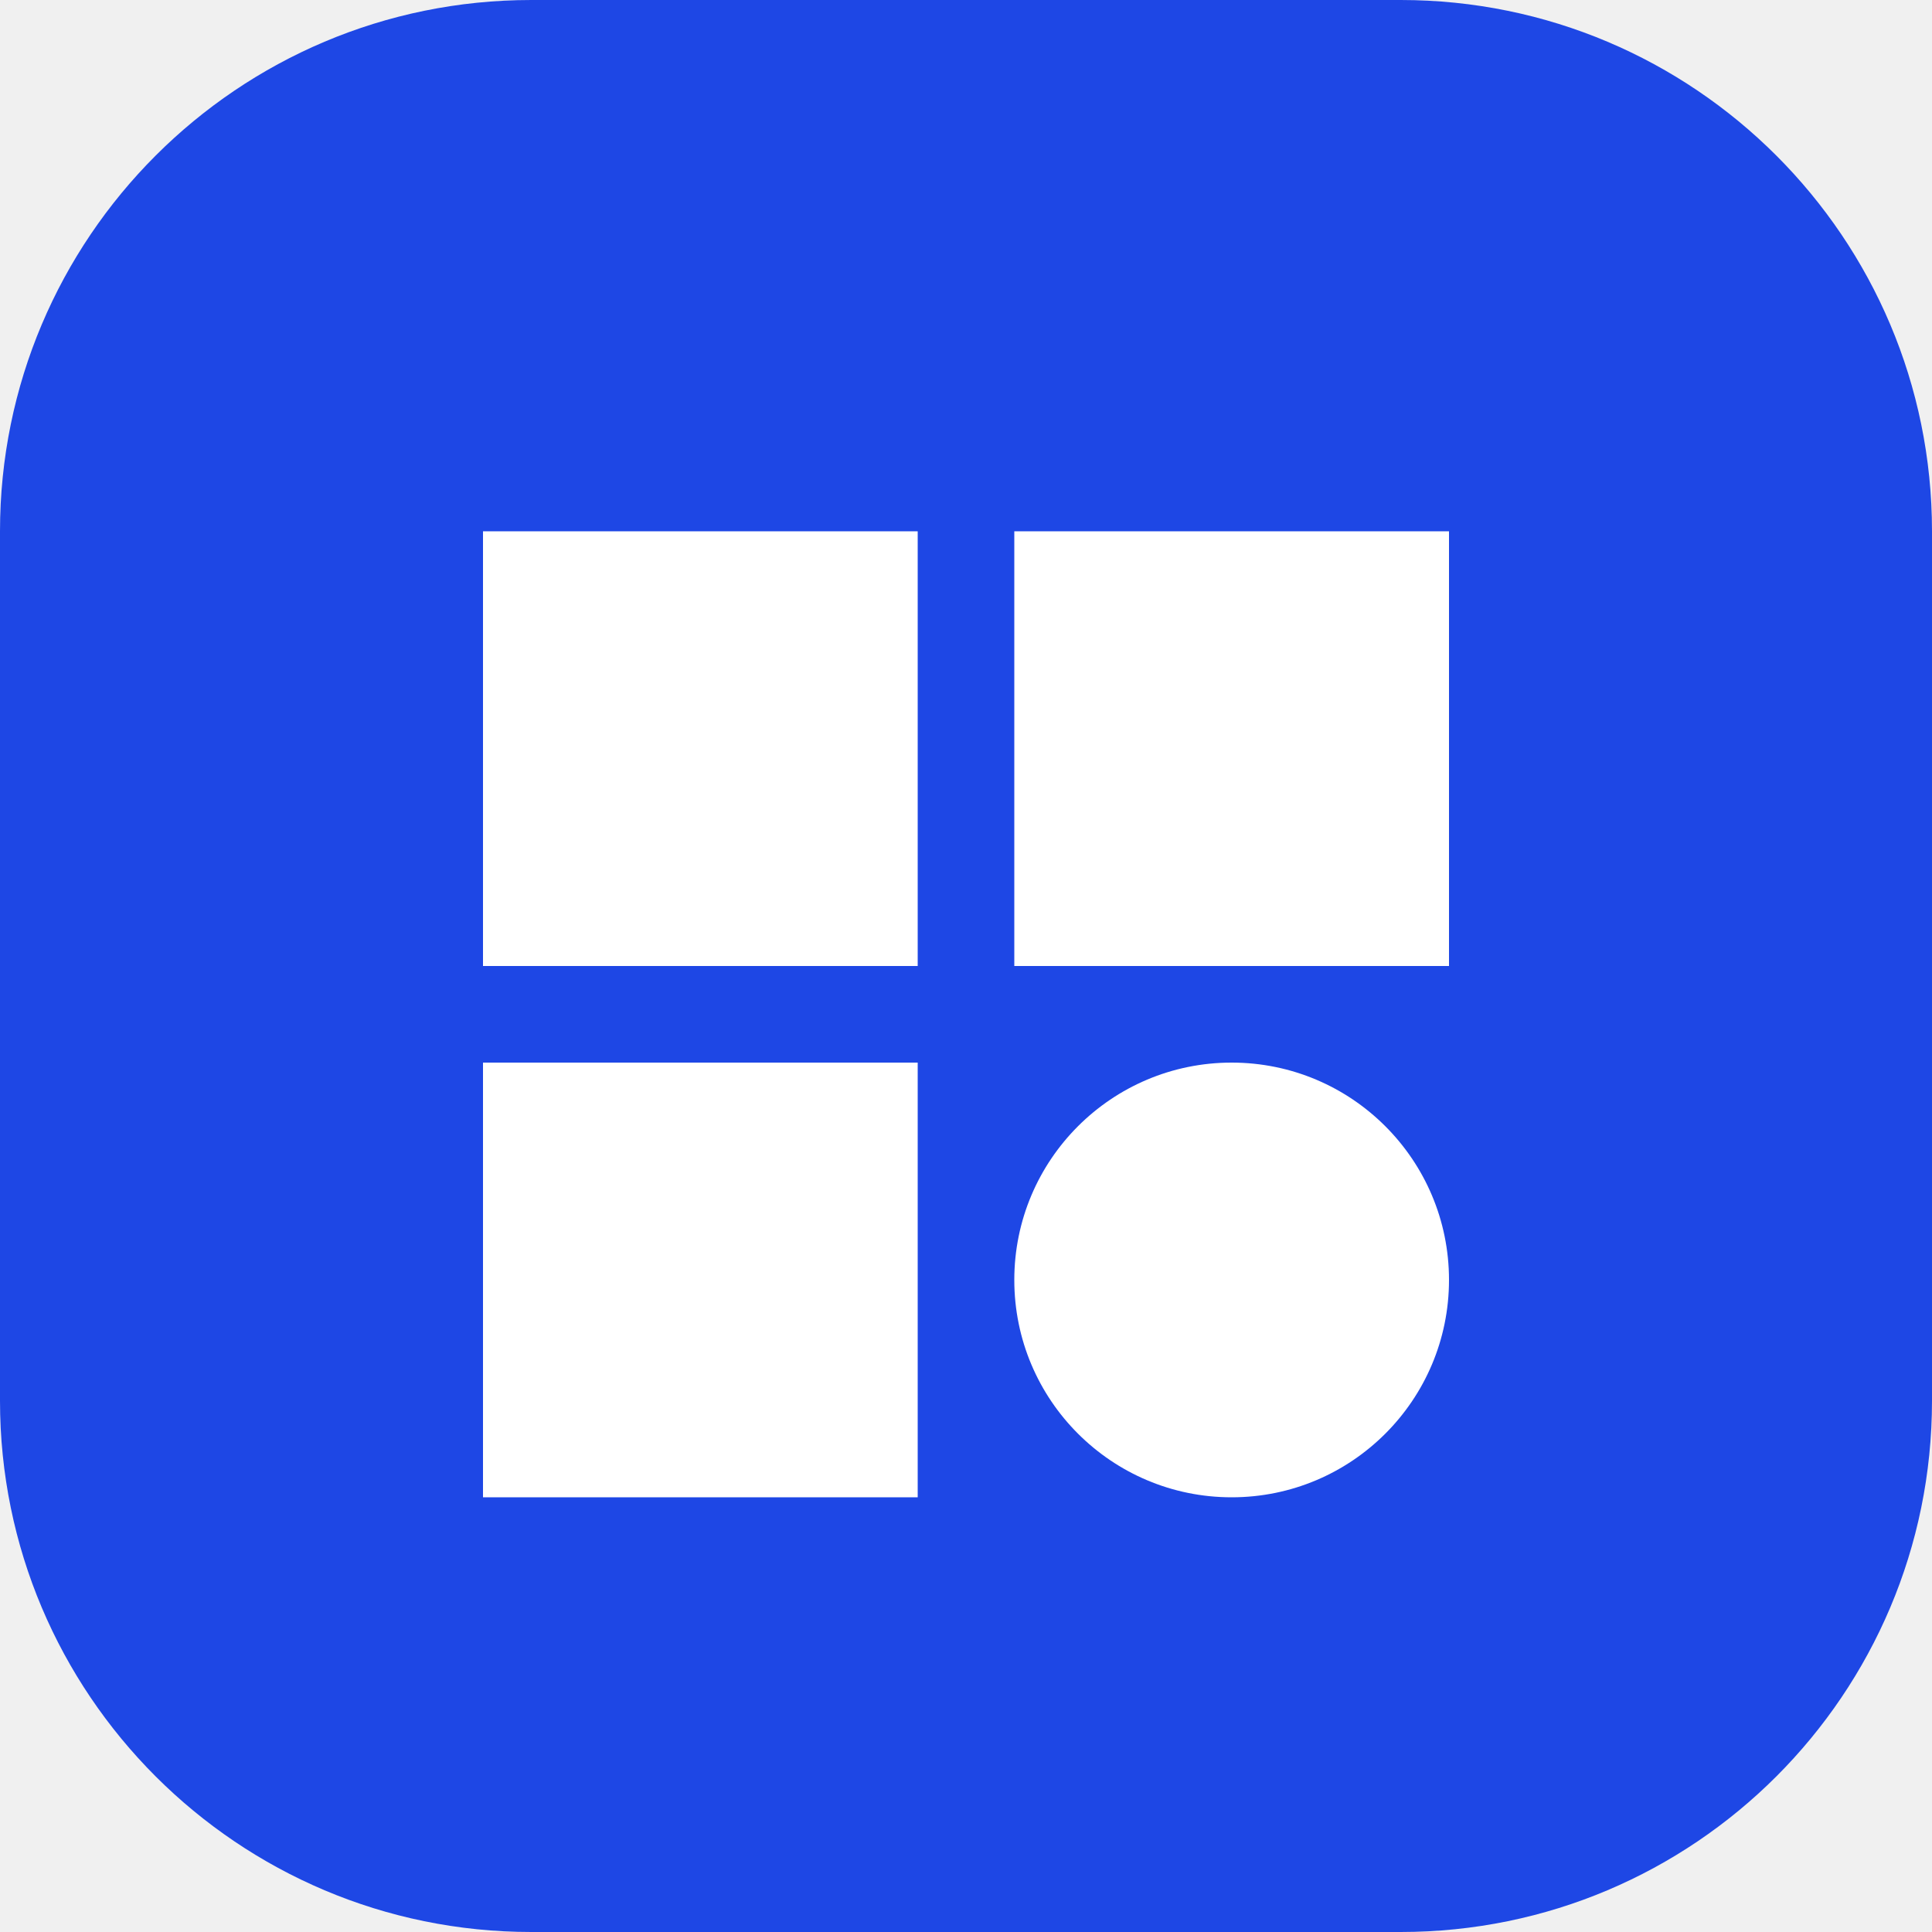
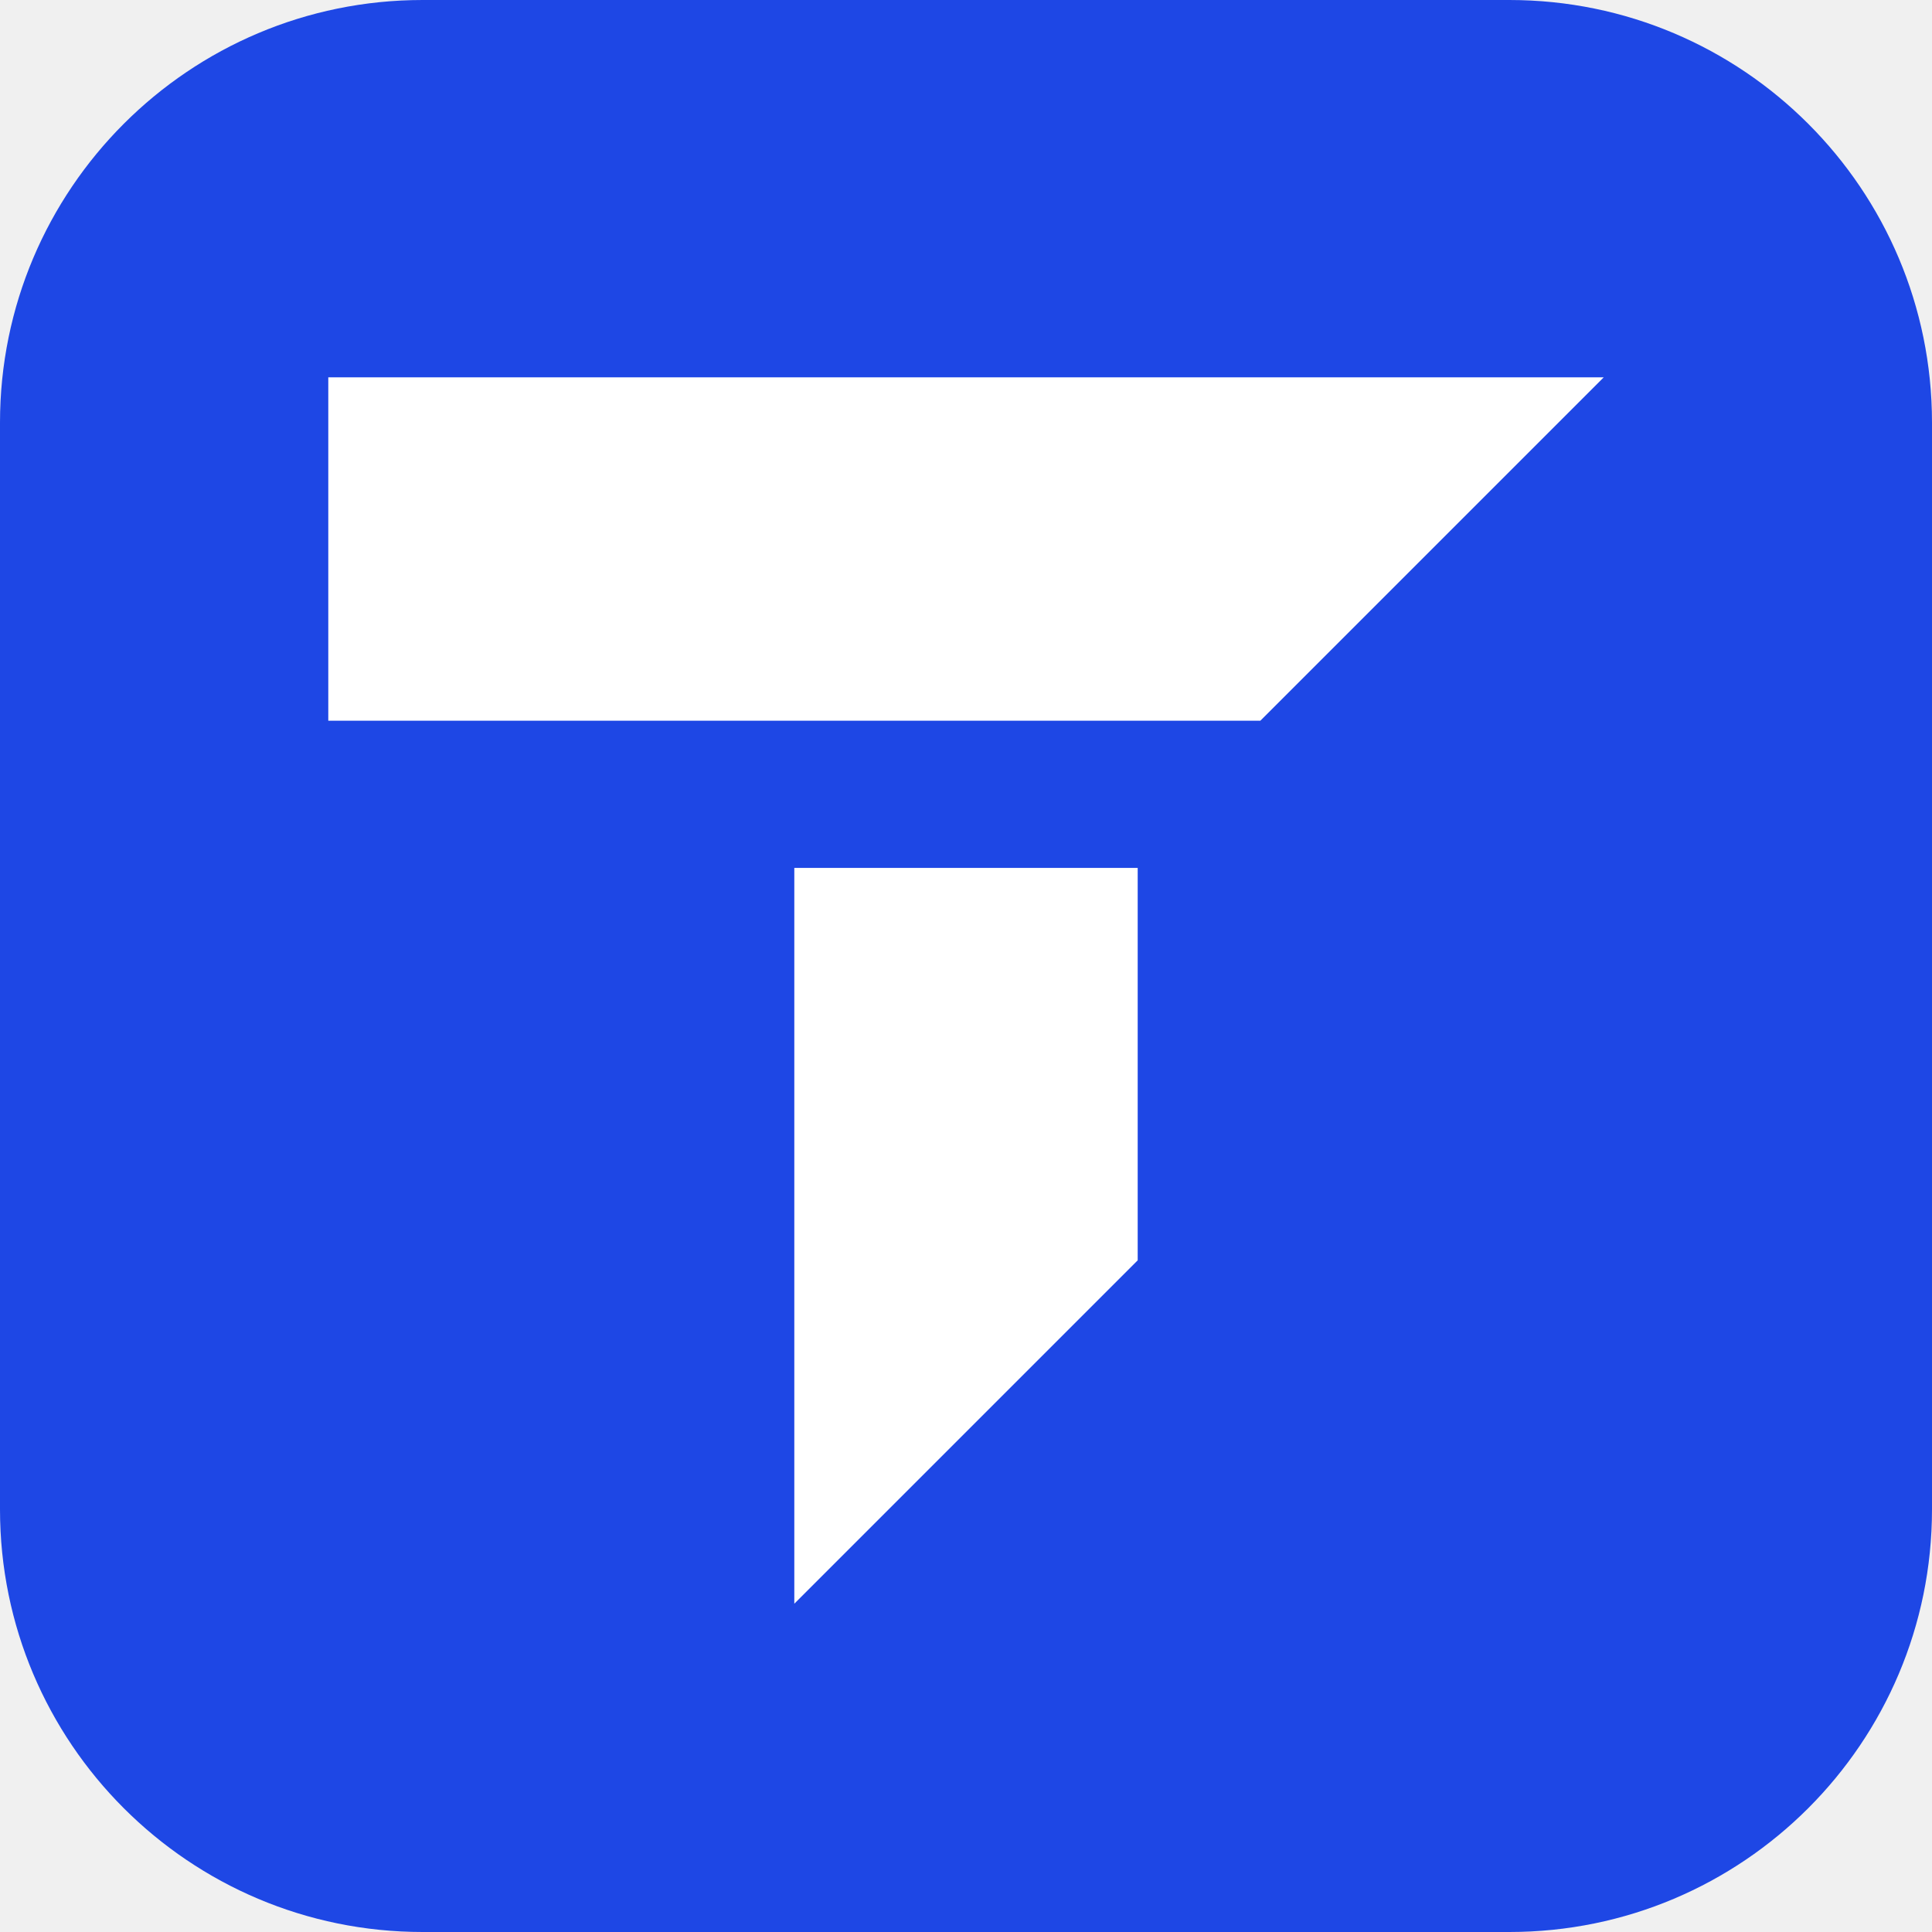
- <svg xmlns="http://www.w3.org/2000/svg" viewBox="0 0 40 40">
-   <rect width="40" height="40" rx="11" fill="#1e47e5" />
-   <path d="M10 11h9v9h-9zm11 0h9v9h-9zM10 22h9v9h-9z" fill="white" />
-   <circle cx="25.5" cy="26.5" r="4.5" fill="white" />
+ <svg xmlns="http://www.w3.org/2000/svg" viewBox="0 0 64 64" role="img">
+   <rect width="64" height="64" rx="14" fill="#1e47e5" />
+   <g transform="translate(6 6) scale(.8125)">
+     <path fill="#ffffff" d="M6 8H58L44 22H6Z" />
+     <path fill="#ffffff" d="M25 28H39V44L25 58Z" />
+   </g>
</svg>
